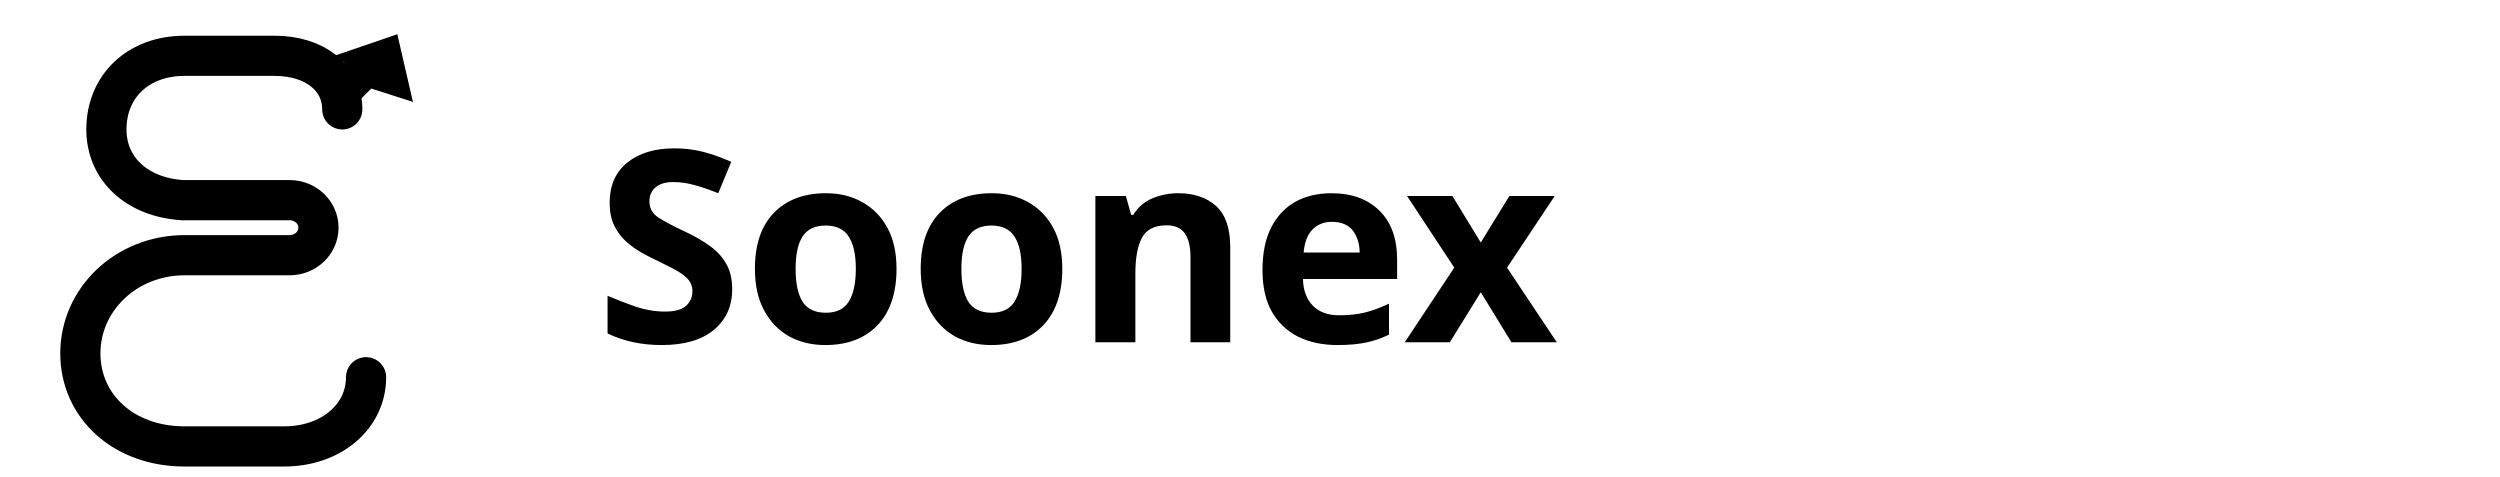
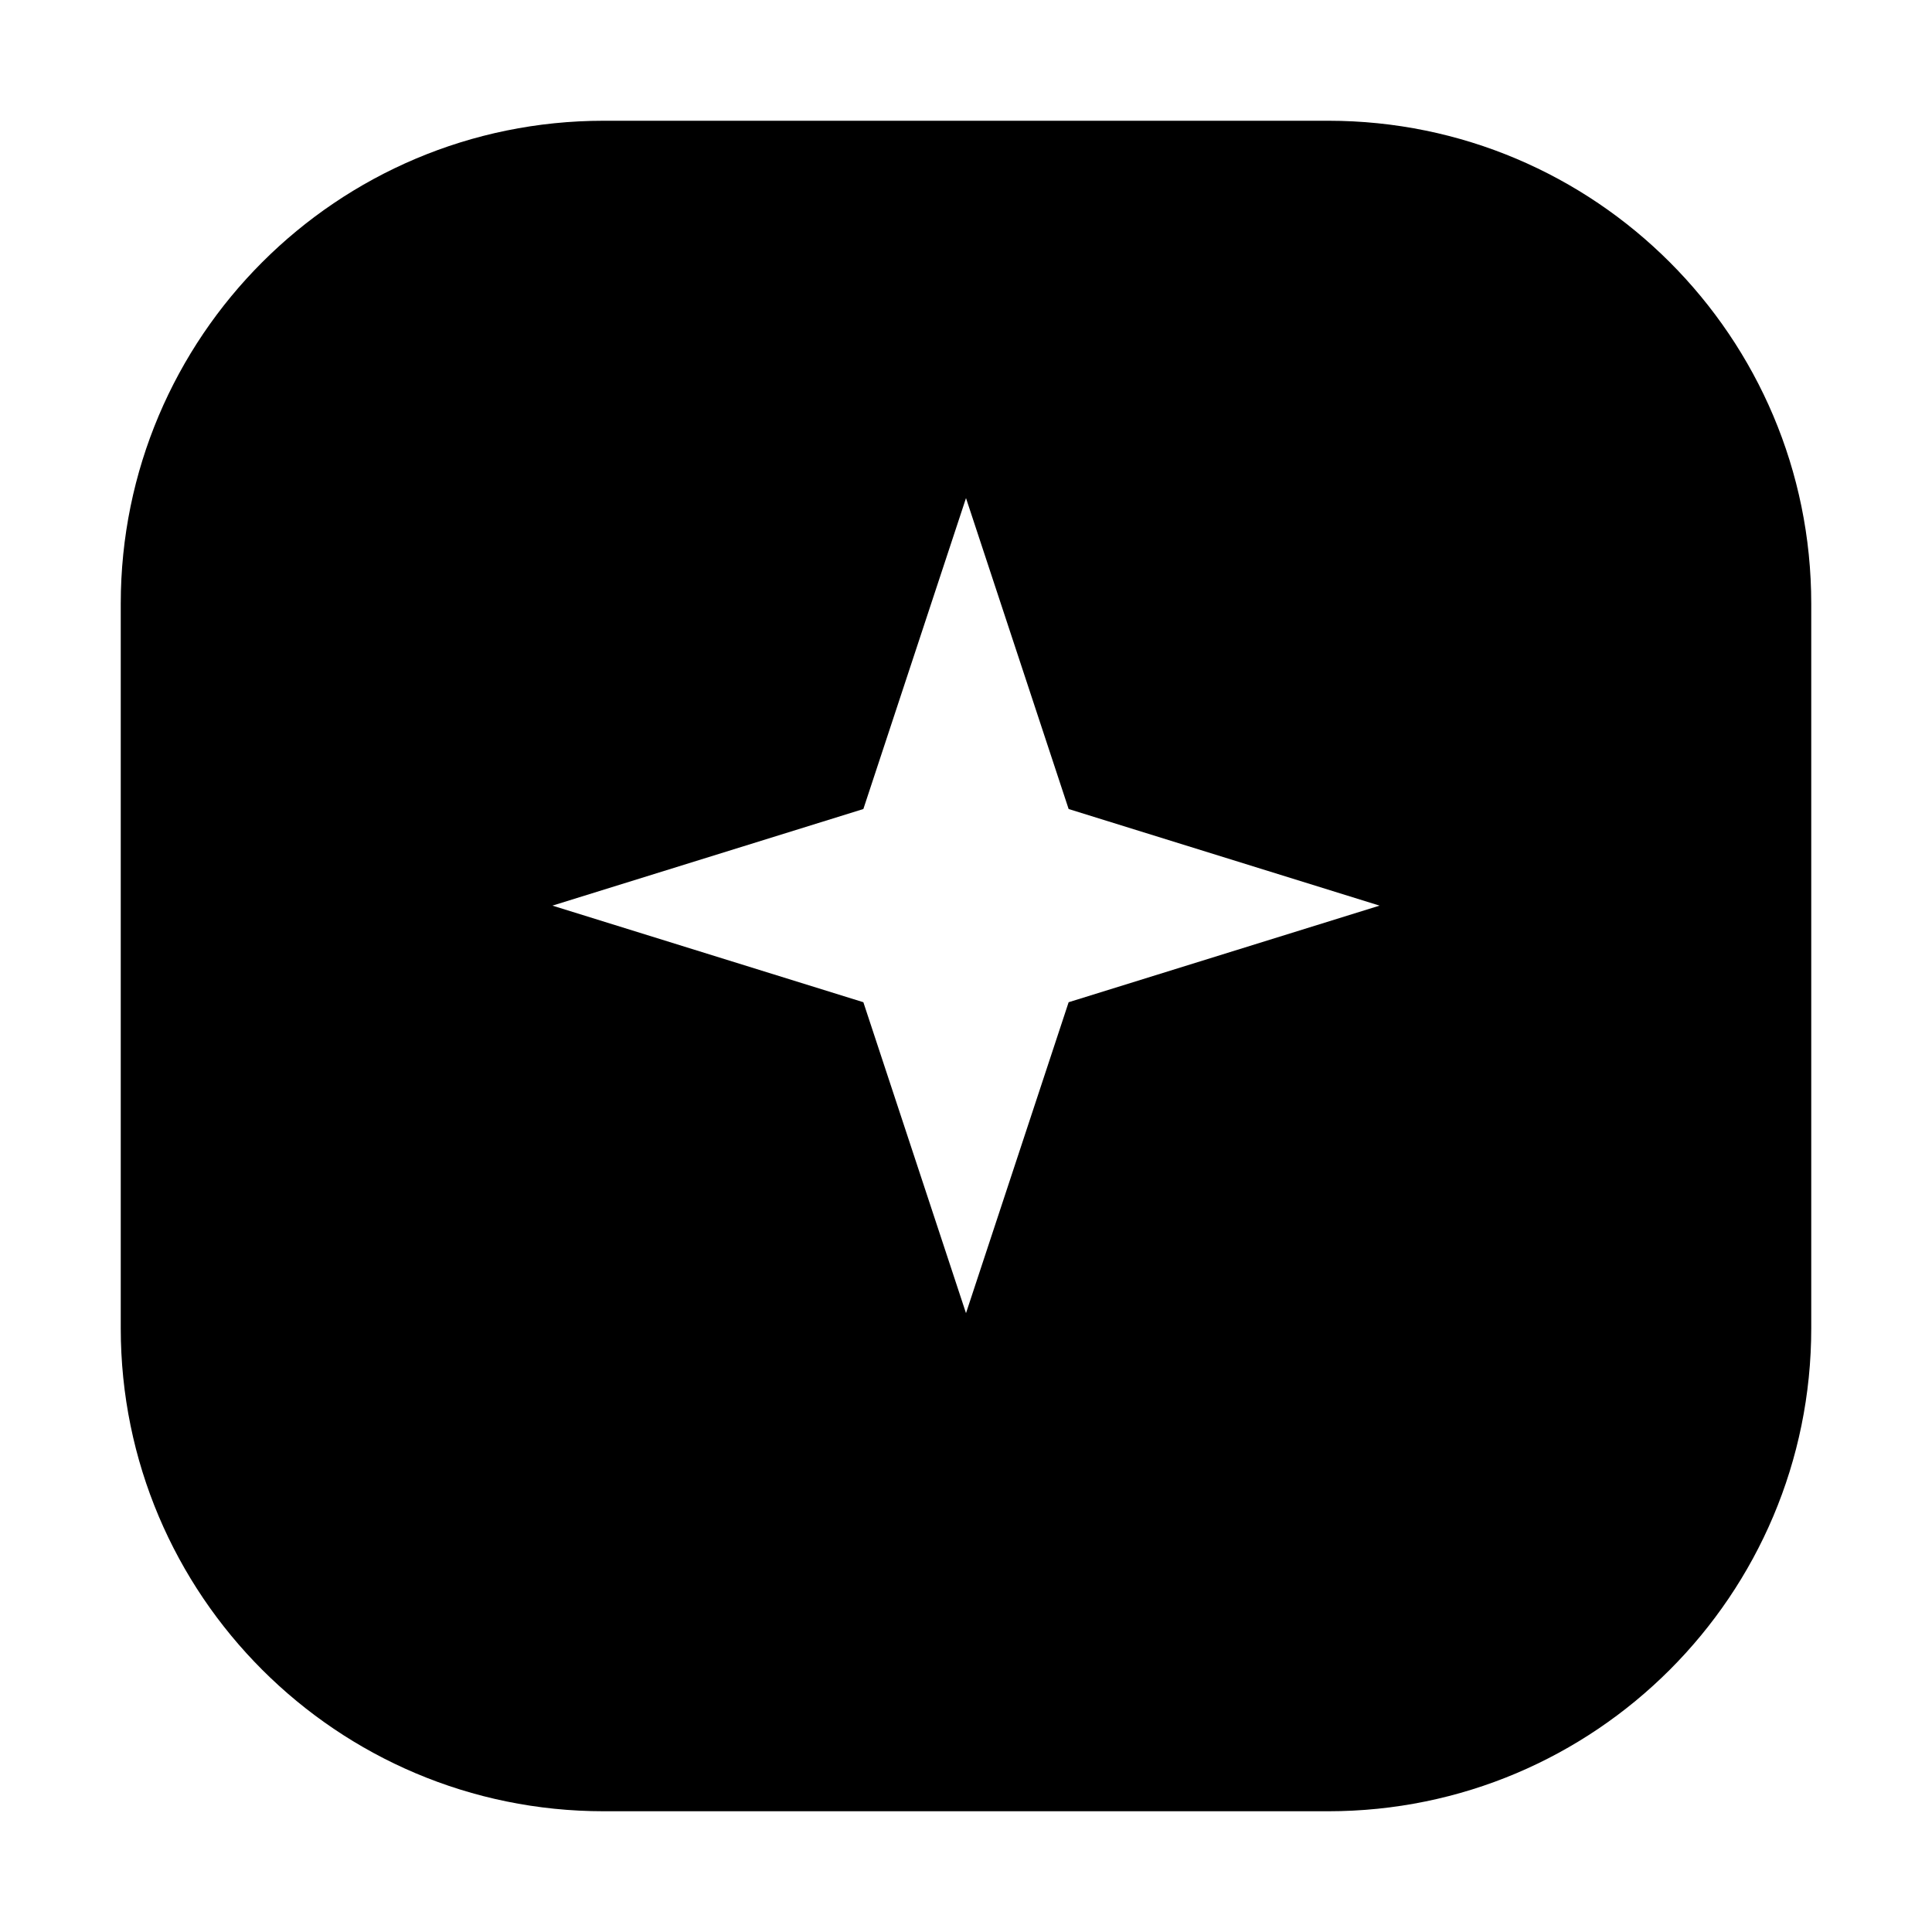
- <svg xmlns="http://www.w3.org/2000/svg" viewBox="0 0 168 32" fill="currentColor" role="img" aria-label="Soonex">
-   <g fill="none" transform="translate(0 0)">
-     <path d="M23 7.35c0-2.1-1.82-3.6-4.55-3.6H12.4C9.28 3.75 7.15 5.8 7.15 8.7c0 2.65 2.05 4.55 5.1 4.75h7.2c1.08 0 1.95.82 1.95 1.85s-.87 1.85-1.95 1.85H12.4c-3.9 0-7 2.95-7 6.6 0 3.55 2.9 6.25 7 6.25h6.7c3.15 0 5.5-2 5.5-4.65" stroke="currentColor" stroke-width="2.7" stroke-linecap="round" stroke-linejoin="round" />
-     <path d="M21.15 4.2 26.7 2.3l1.05 4.55-2.8-.9-1.4 1.4-1.8-1.8 1.4-1.4z" fill="currentColor" />
-   </g>
-   <text x="40" y="23" fill="currentColor" font-family="ui-sans-serif, system-ui, sans-serif" font-size="18" font-weight="700">Soonex</text>
+ <svg xmlns="http://www.w3.org/2000/svg" viewBox="0 0 32 32" fill="currentColor" role="img" aria-label="Soonex">
+   <path fill-rule="evenodd" d="M10 2h12a8 8 0 0 1 8 8v12a8 8 0 0 1-8 8H10a8 8 0 0 1-8-8V10a8 8 0 0 1 8-8Zm6 6.25 1.7 5.15 5.15 1.6-5.15 1.6L16 21.75l-1.7-5.15-5.15-1.6 5.15-1.6L16 8.25Z" clip-rule="evenodd" />
</svg>
